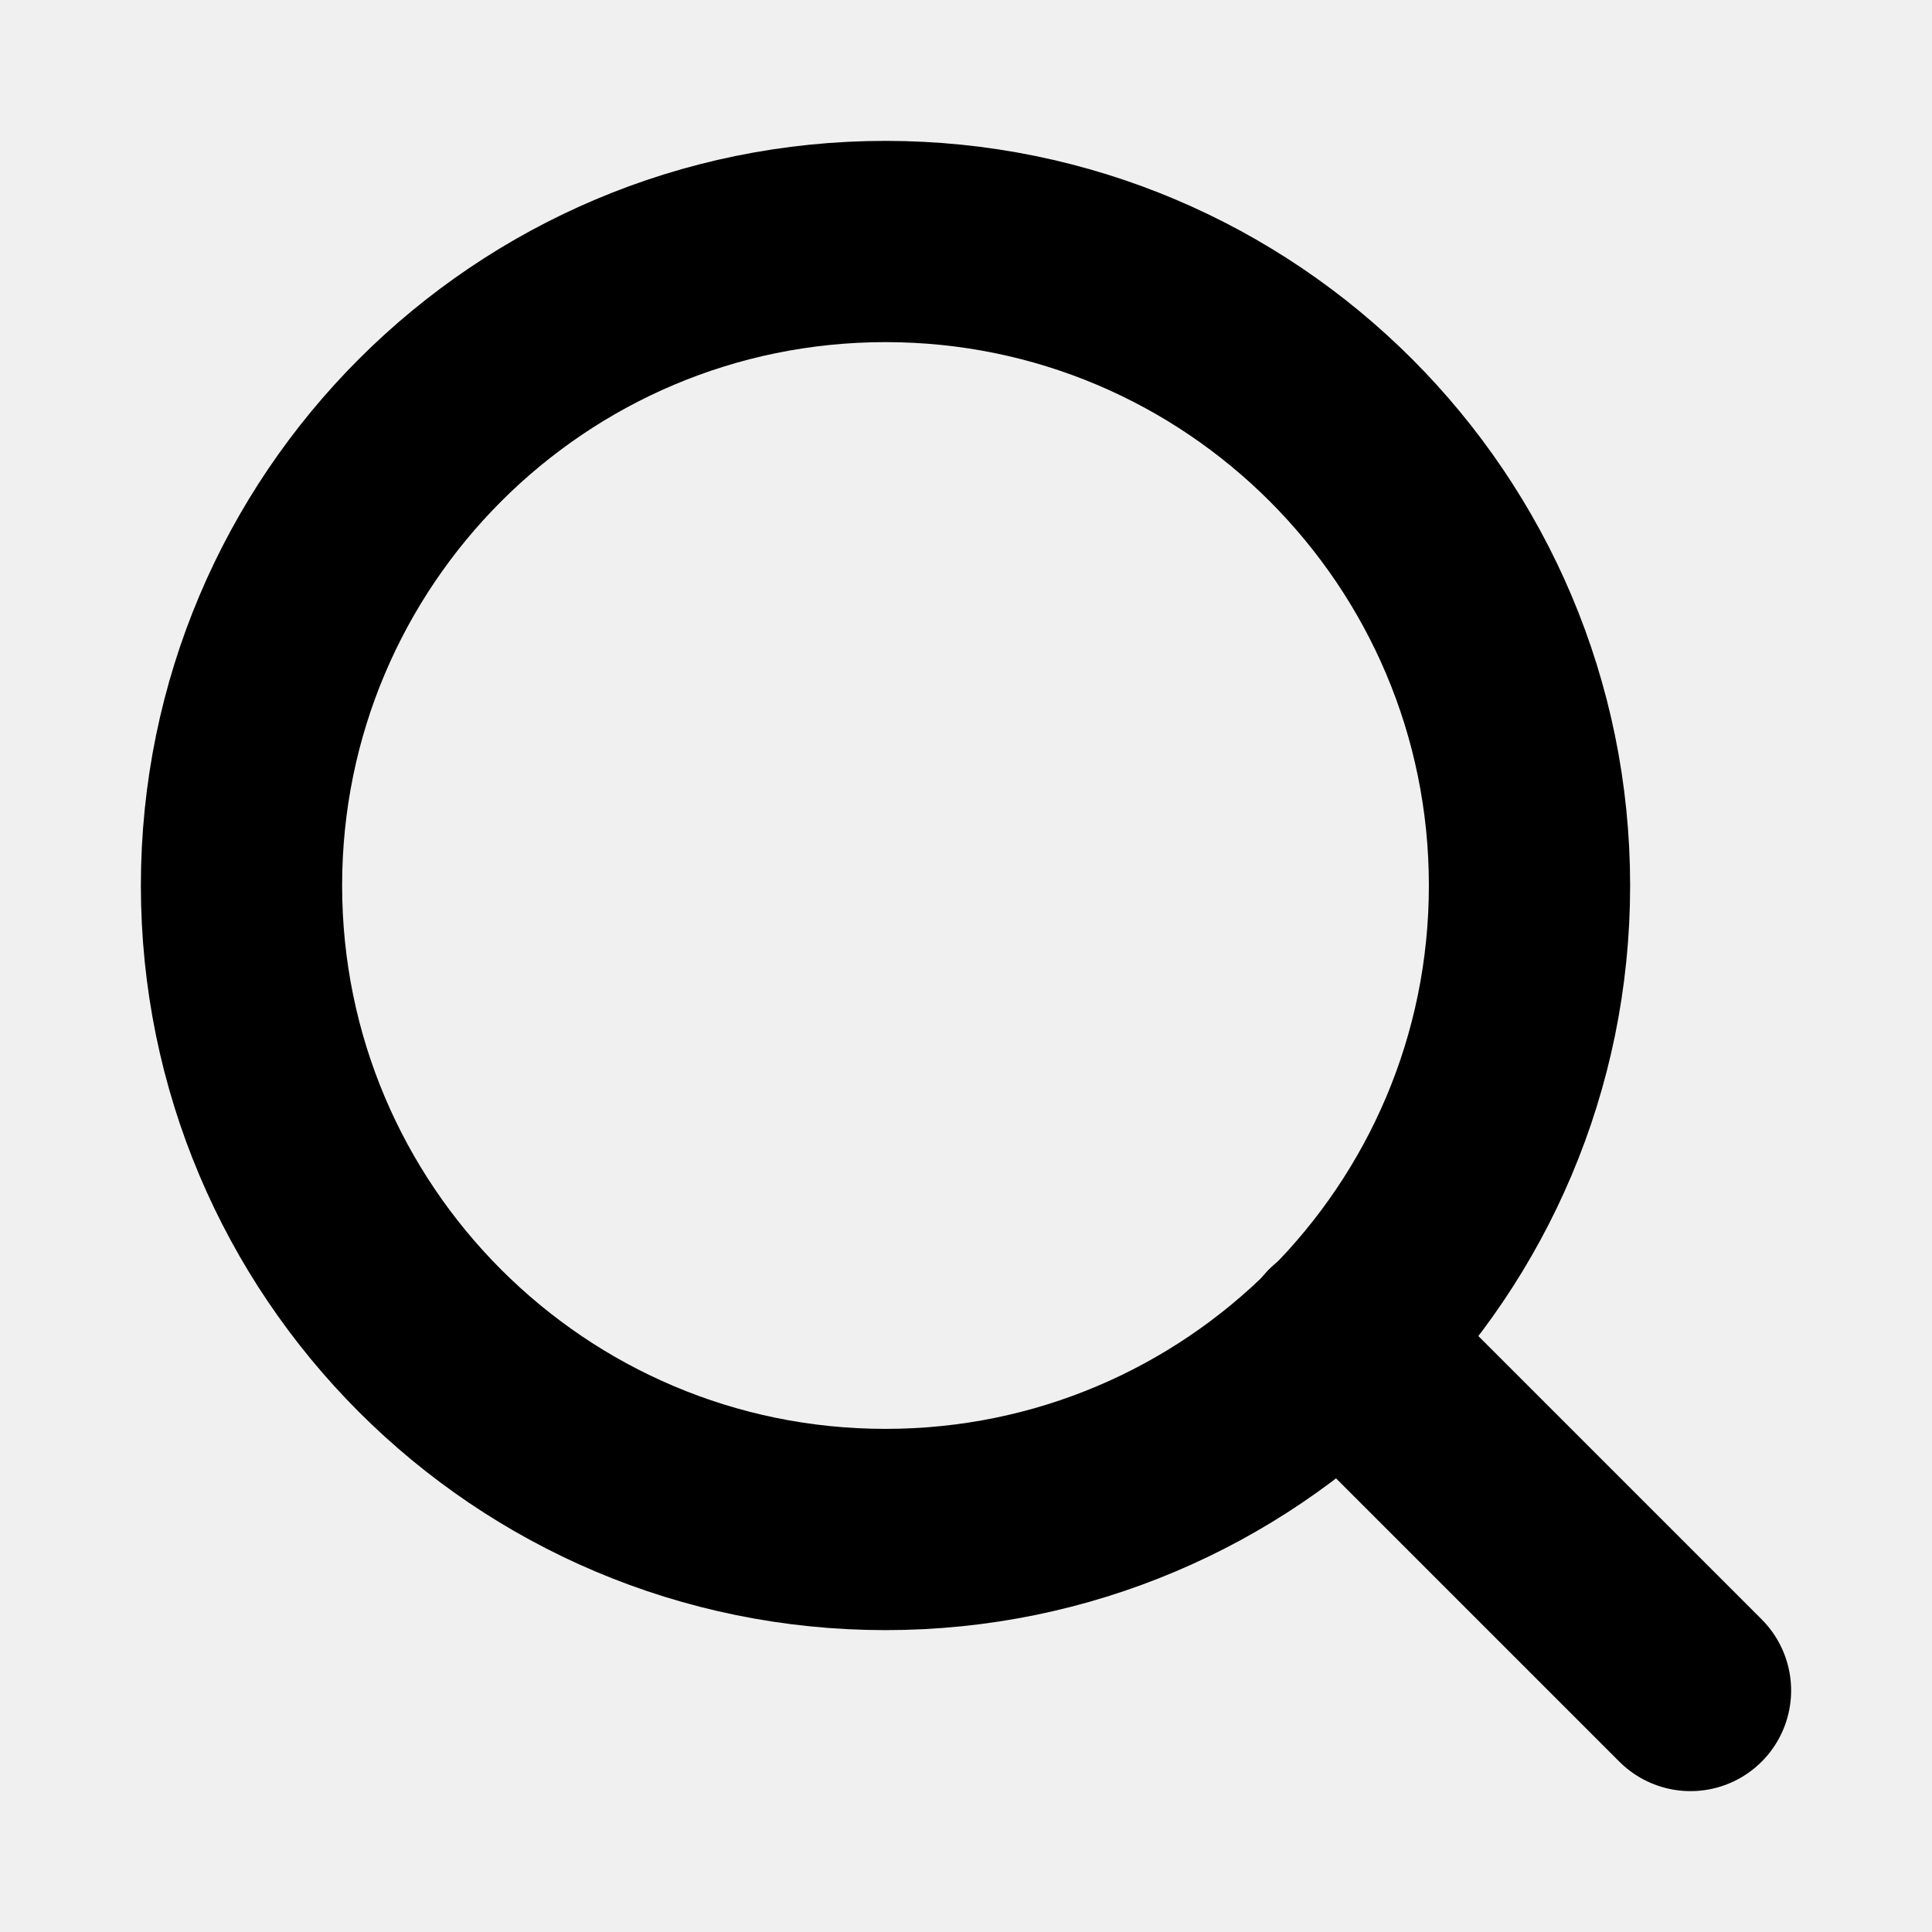
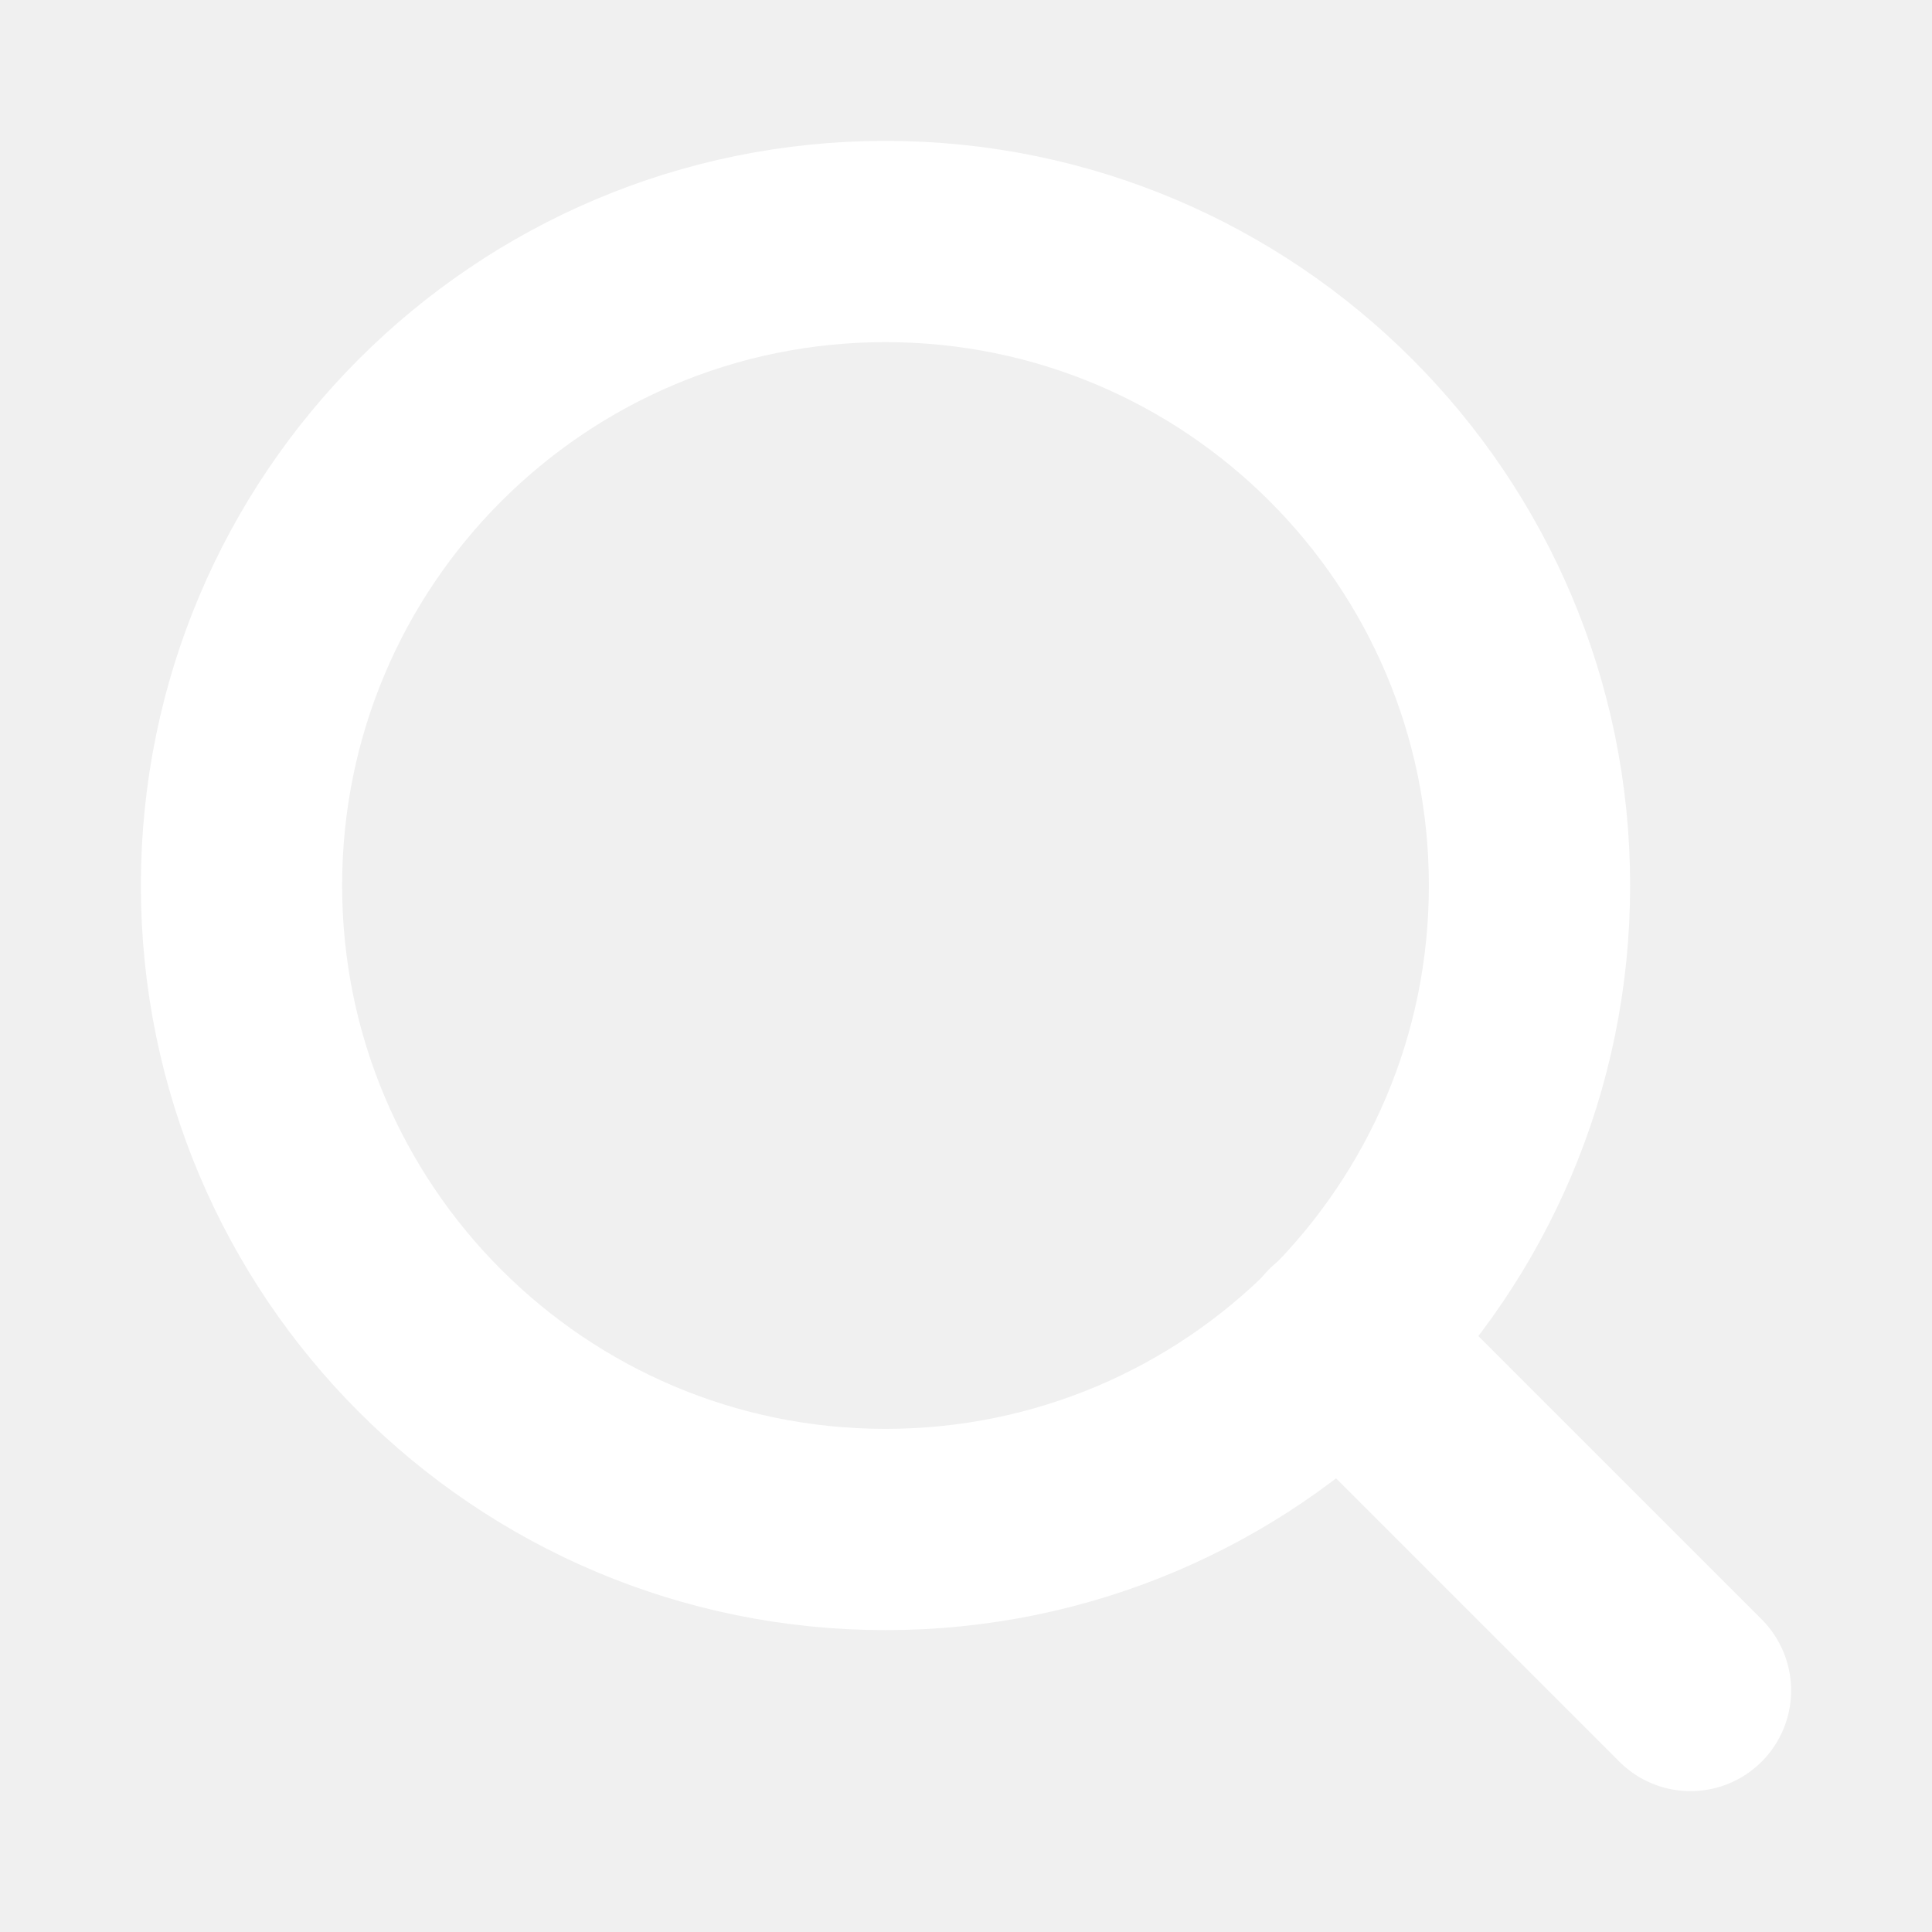
- <svg xmlns="http://www.w3.org/2000/svg" width="24" height="24" viewBox="0 0 24 24" fill="none" stroke="currentColor" stroke-width="2.5" stroke-linecap="round" stroke-linejoin="round" class="feather feather-search">
+ <svg xmlns="http://www.w3.org/2000/svg" width="24" height="24" viewBox="0 0 24 24" fill="none" stroke="#fff" stroke-width="2.5" stroke-linecap="round" stroke-linejoin="round" class="feather feather-search">
  <circle cx="11" cy="11" r="8" />
  <line x1="21" y1="21" x2="16.65" y2="16.65" />
</svg>
